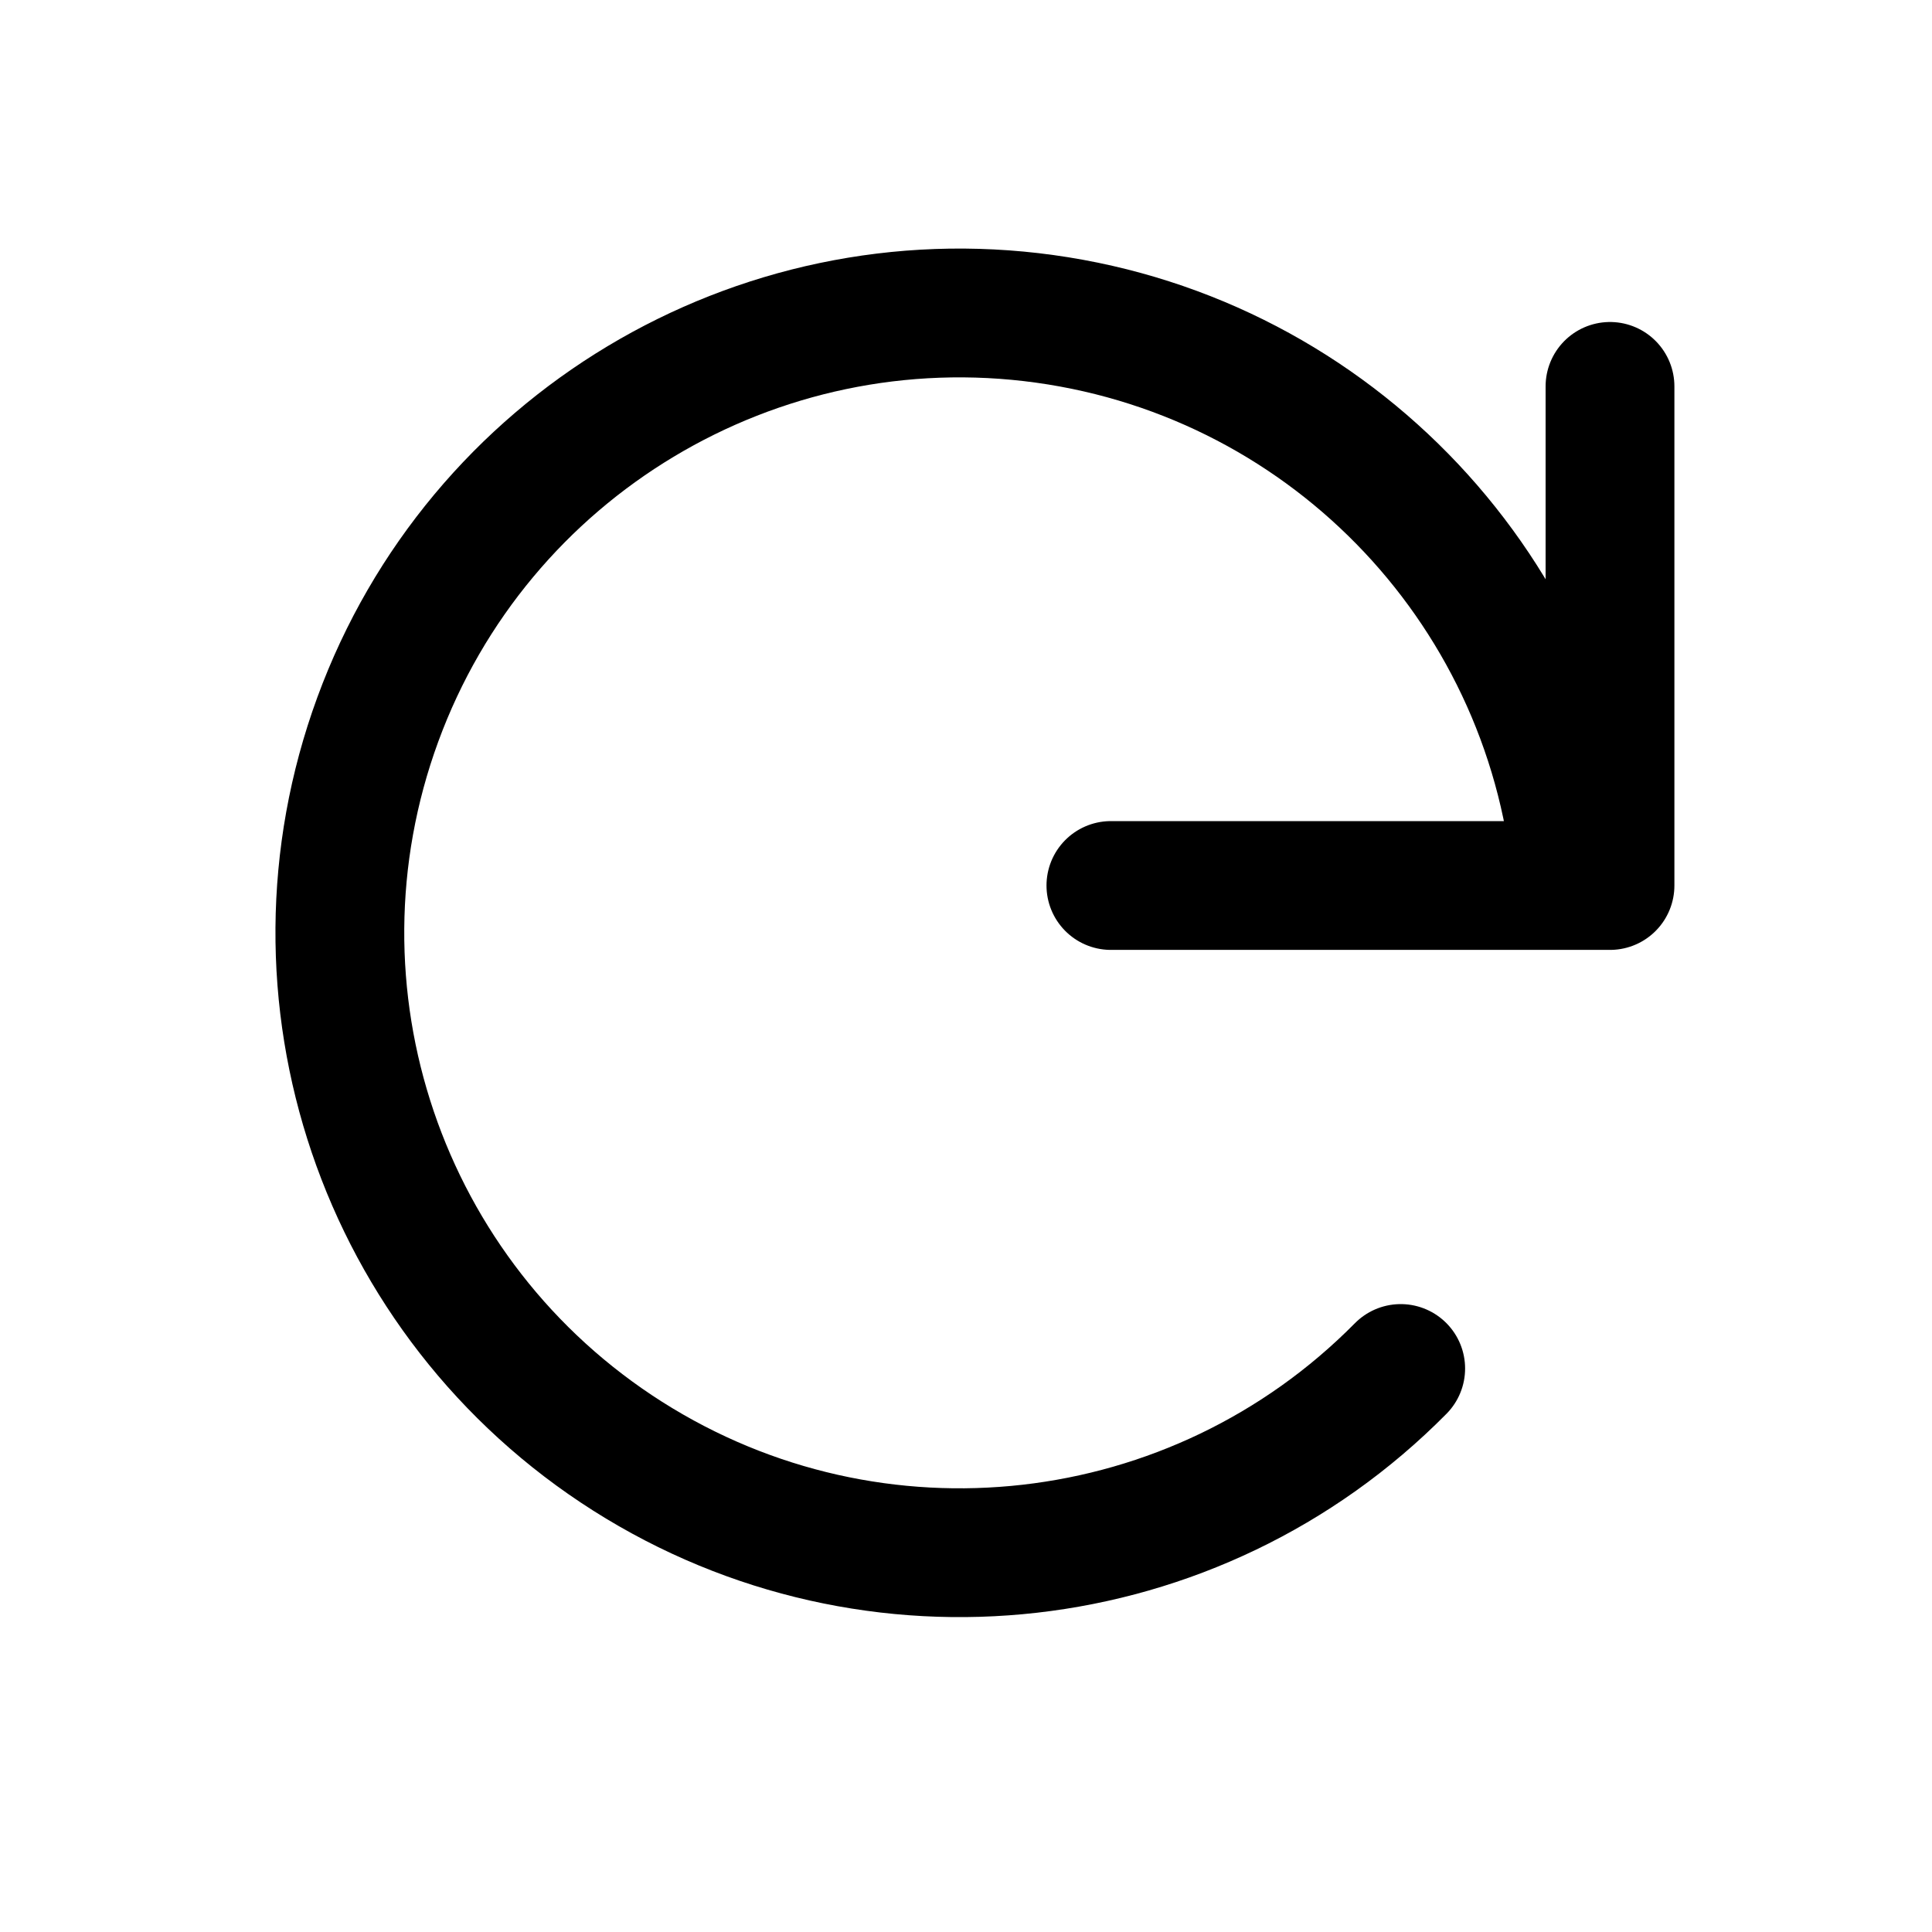
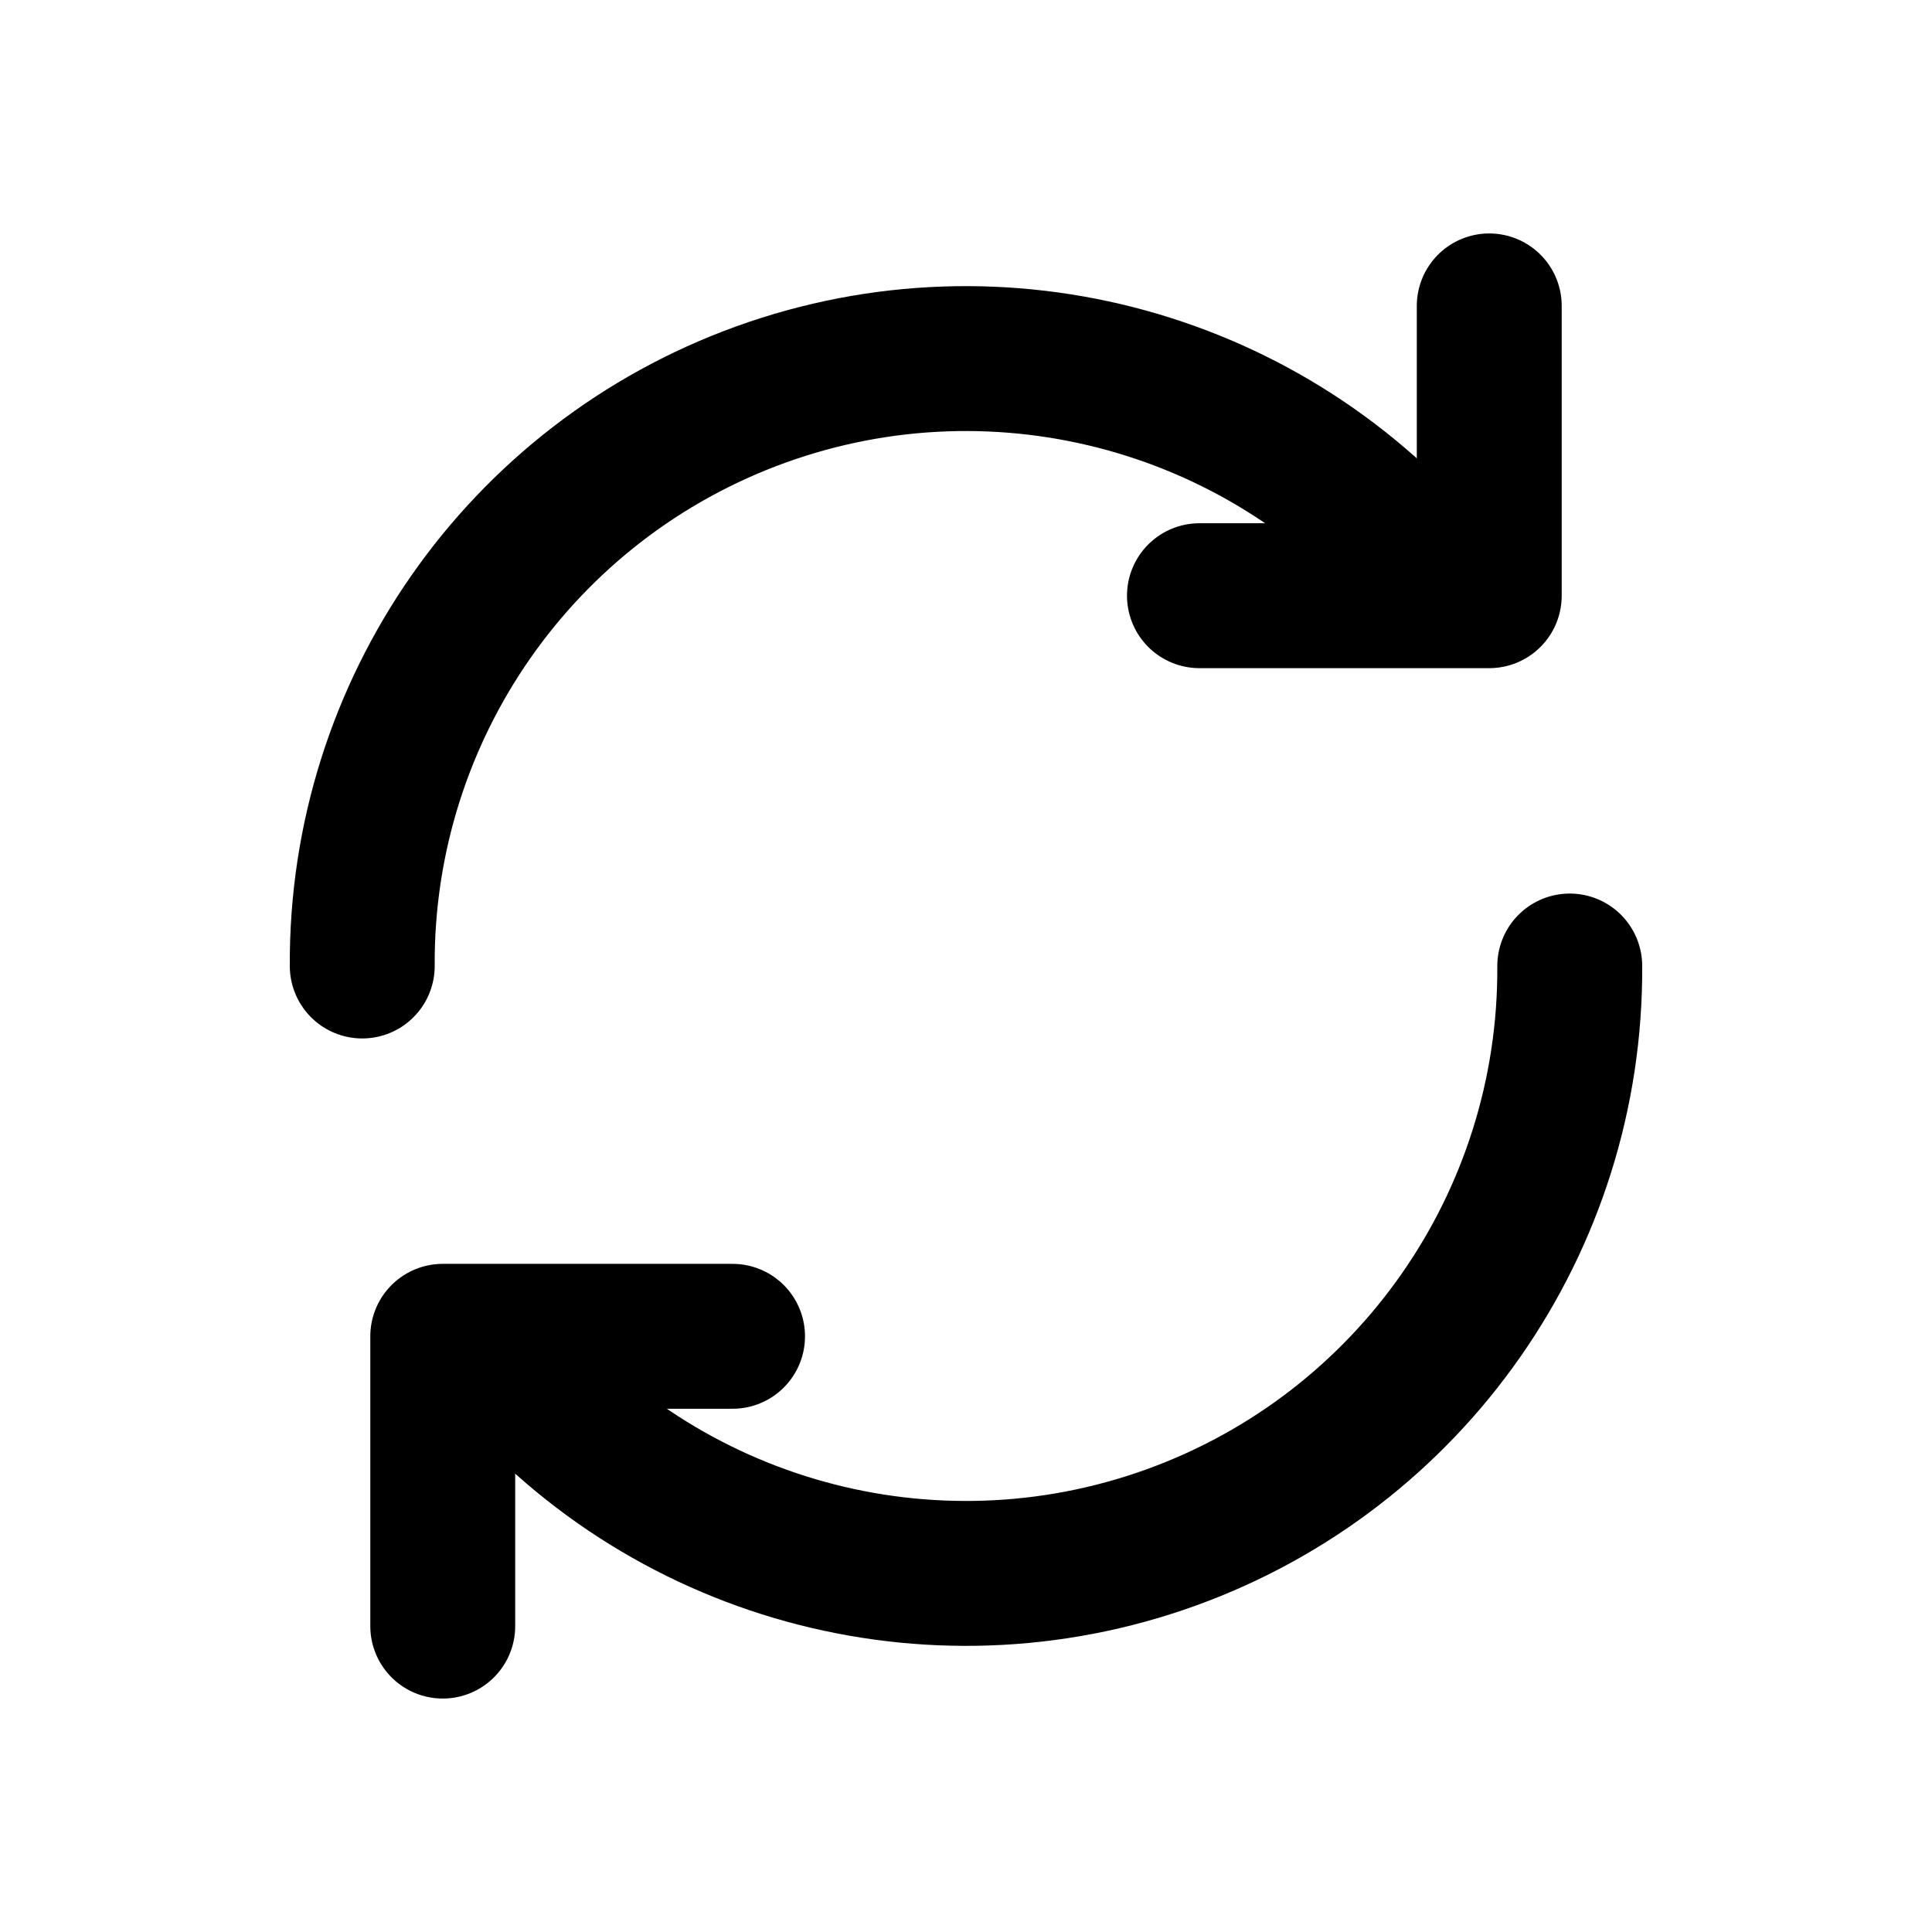
<svg xmlns="http://www.w3.org/2000/svg" viewBox="0 0 24 24" width="24" height="24">
-   <g fill="none" stroke="#000" stroke-width="1.6" stroke-linecap="round" stroke-linejoin="round">
-     <path d="M19.6 11A7.7 7.7 0 1 0 17.4 17M20 4.8V11h-6.2" />
+   <g fill="none" stroke="#000" stroke-width="1.8" stroke-linecap="round" stroke-linejoin="round">
+     <path d="M19.5 12a7.5 7.5 0 0 1-13.3 4.8M4.5 12a7.5 7.5 0 0 1 13.3-4.8" />
+     <path d="M18.5 3.8v3.6h-3.6M5.5 20.2v-3.6h3.6" />
  </g>
</svg>
